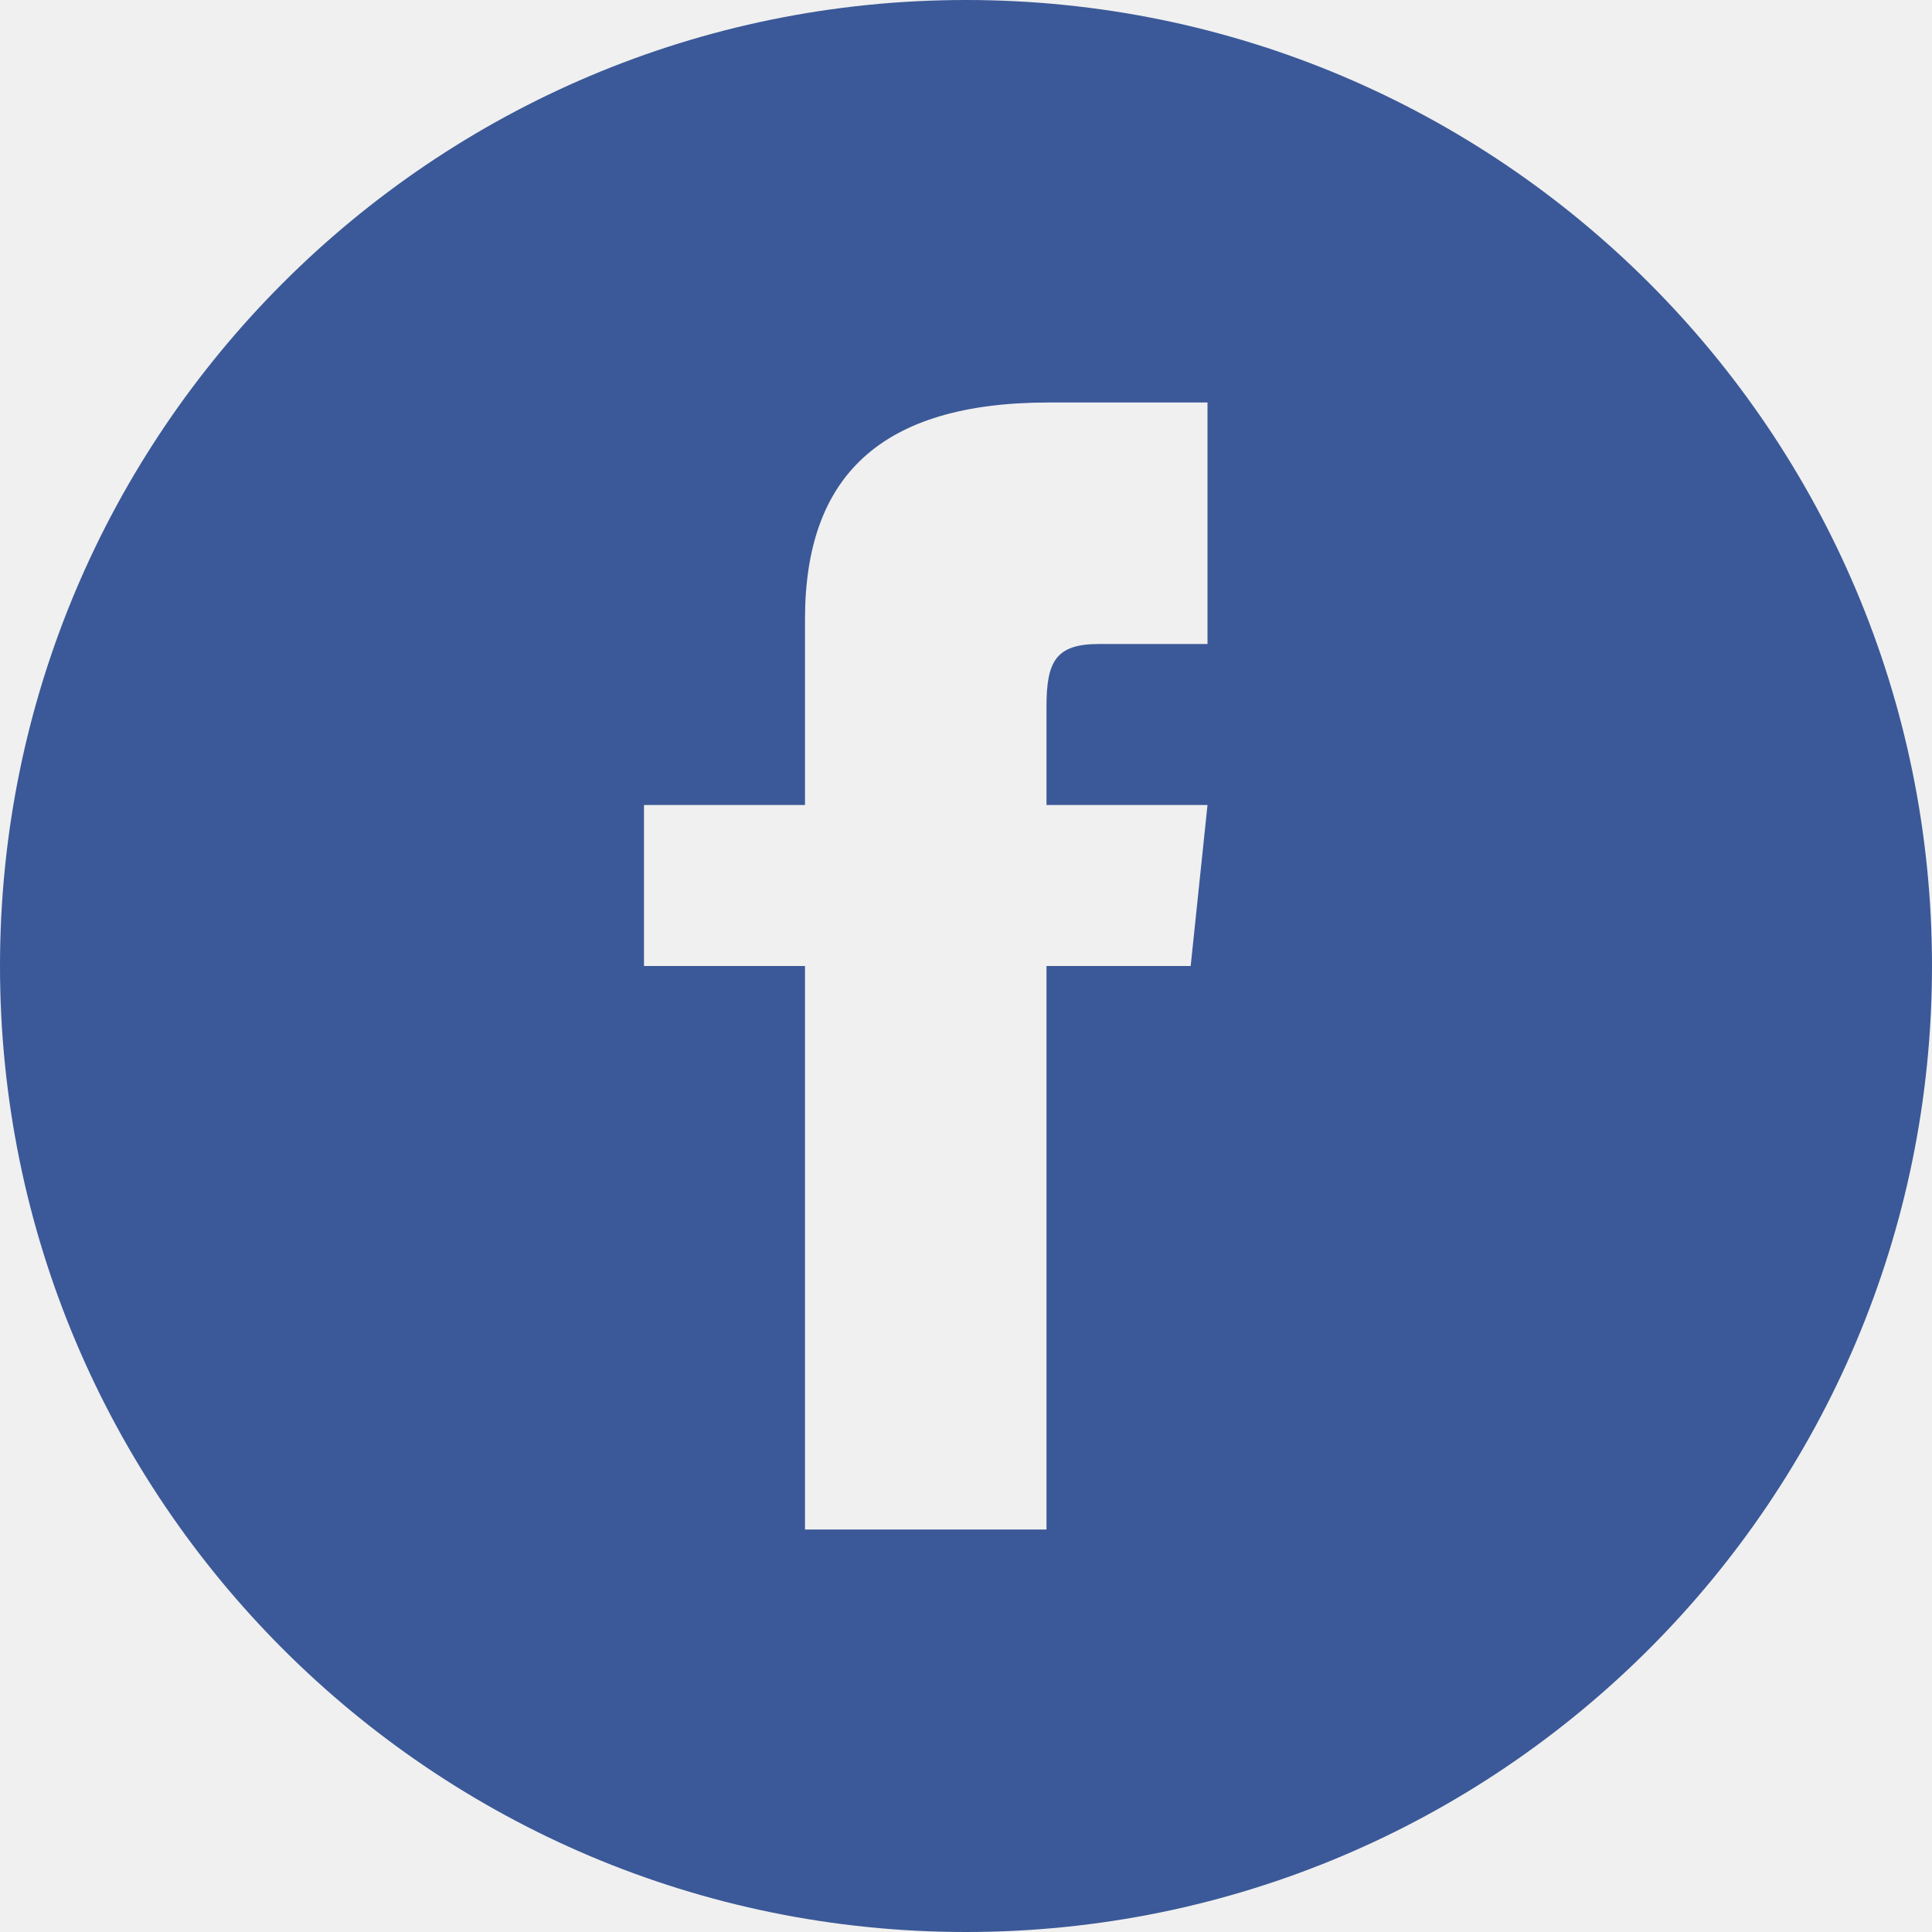
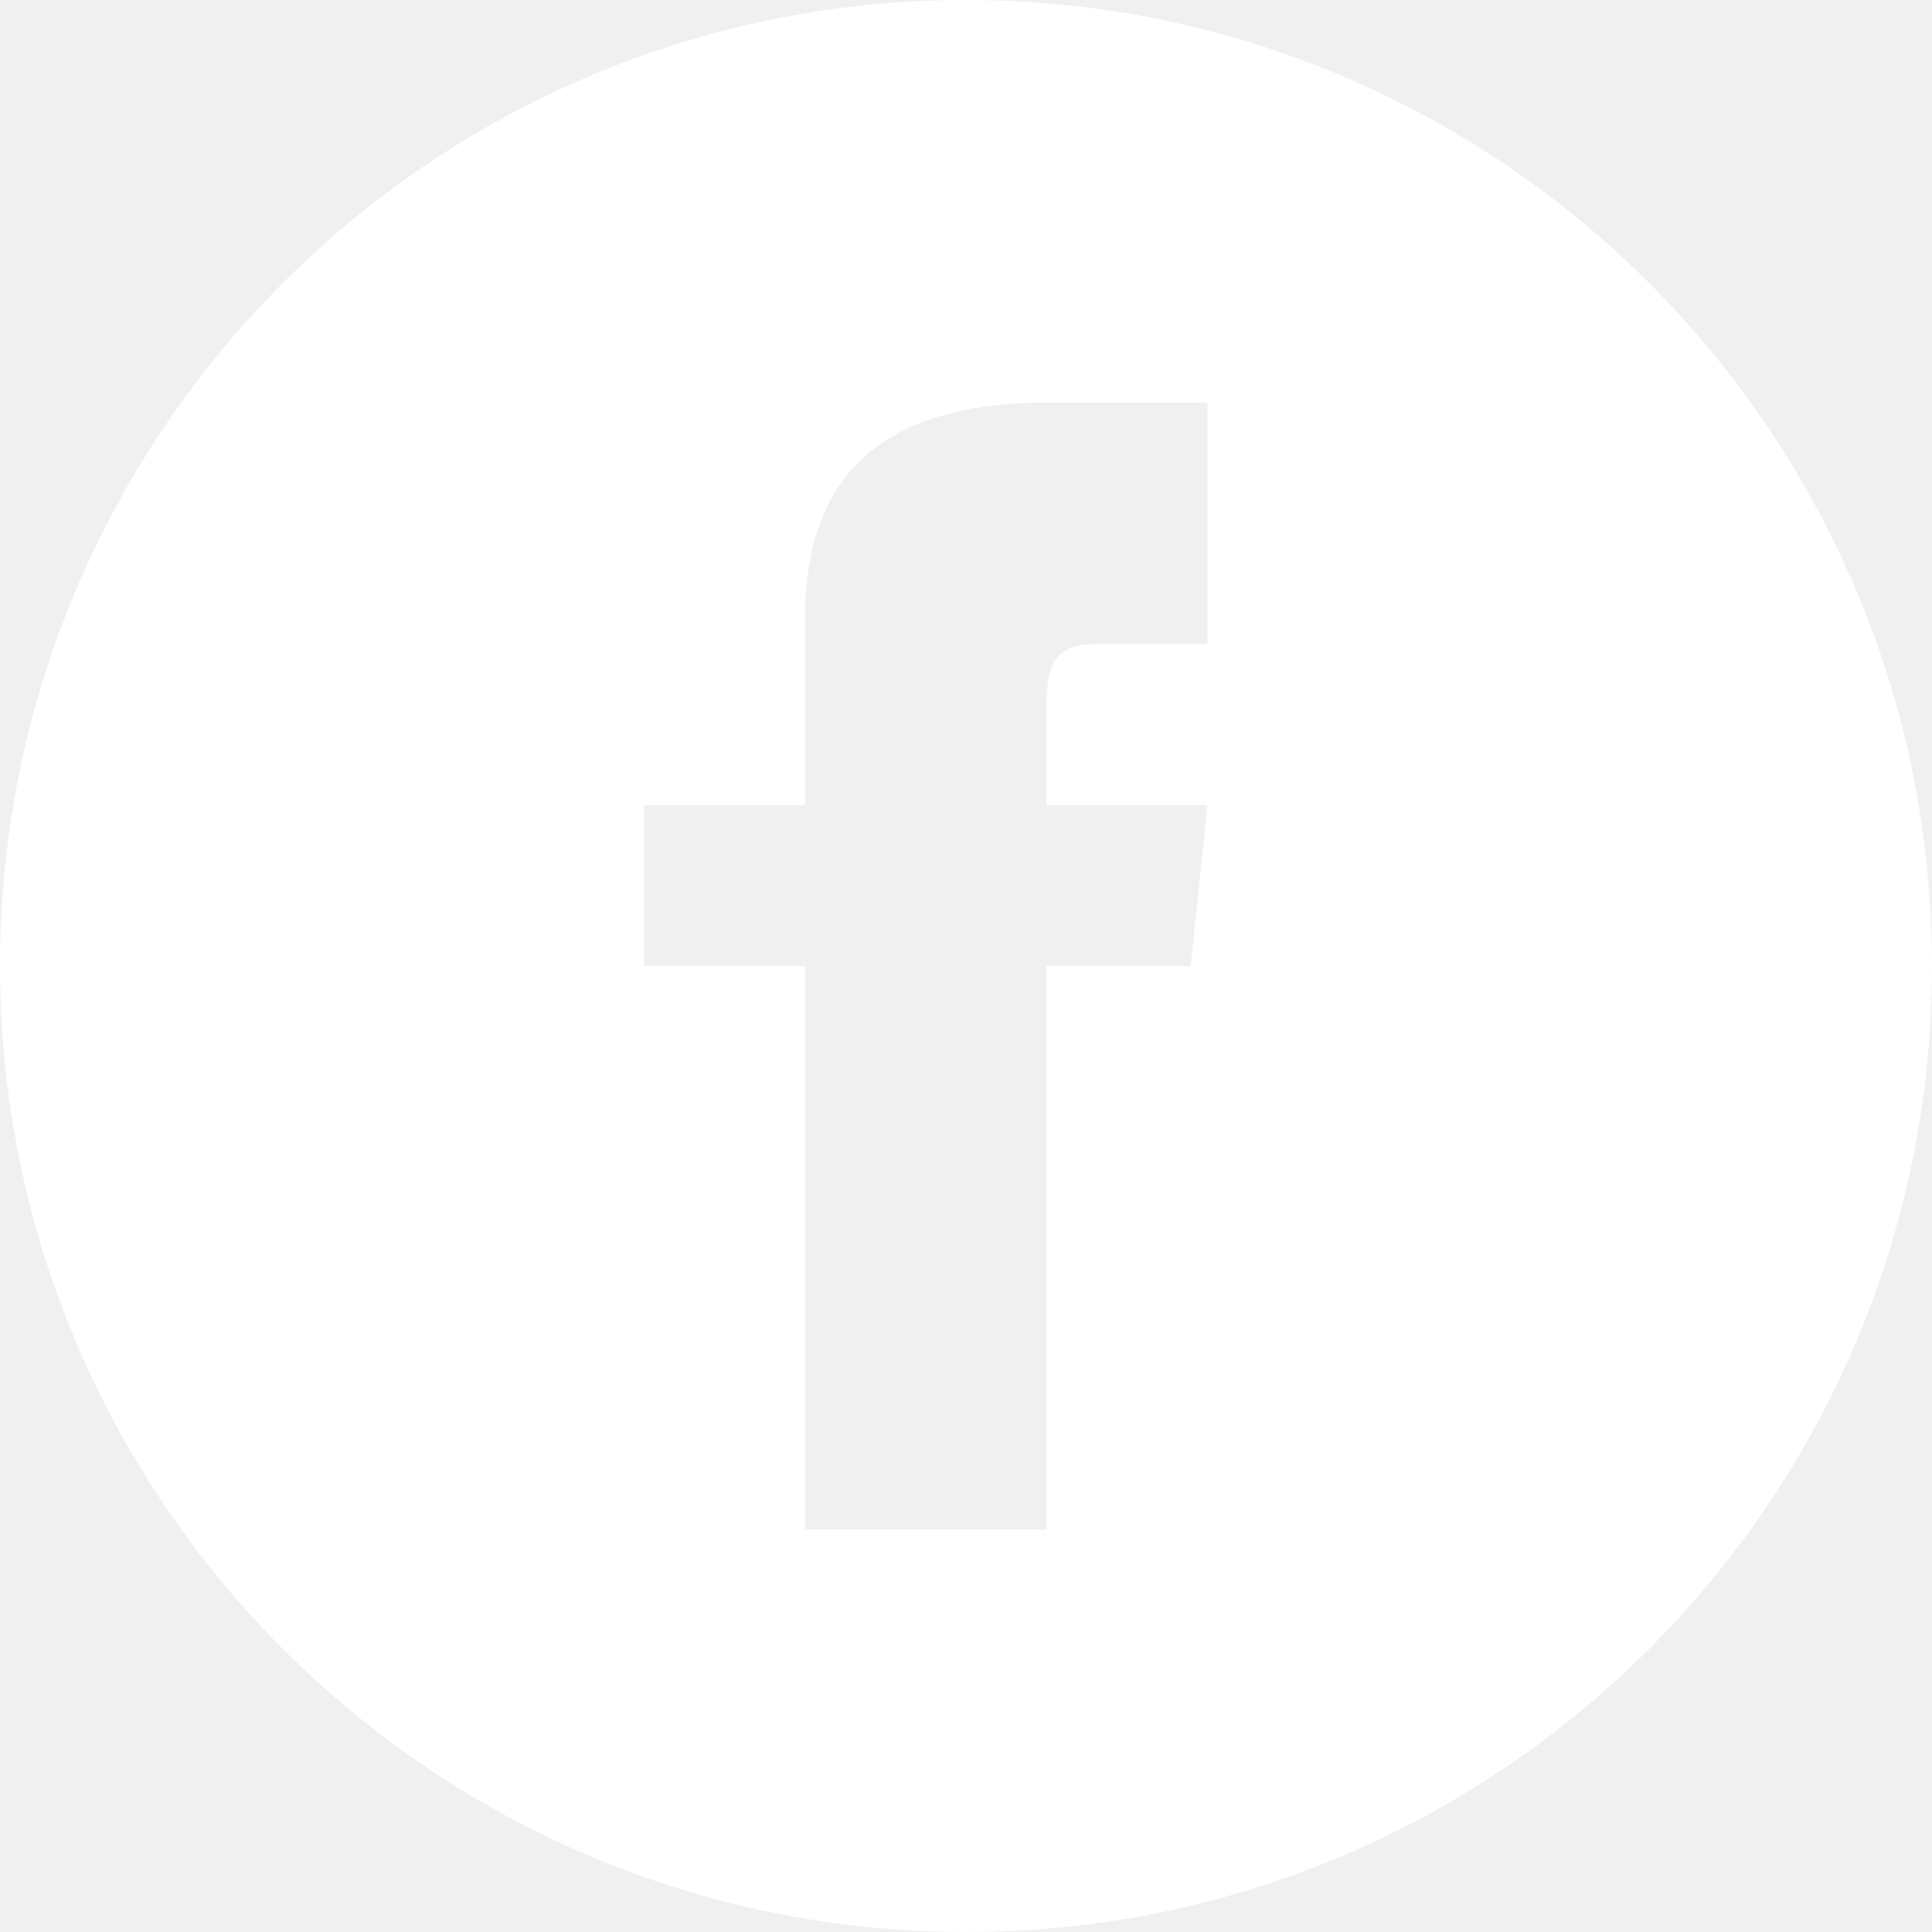
- <svg xmlns="http://www.w3.org/2000/svg" width="24" height="24" viewBox="0 0 24 24" fill="#000000">
-   <path d="M12 0C5.373 0 0 5.373 0 12C0 18.627 5.373 24 12 24C18.627 24 24 18.627 24 12C24 5.373 18.627 0 12 0ZM15 8H13.65C13.112 8 13 8.221 13 8.778V10H15L14.791 12H13V19H10V12H8V10H10V7.692C10 5.923 10.931 5 13.029 5H15V8Z" fill="#3B5998" />
+ <svg xmlns="http://www.w3.org/2000/svg" width="24" height="24" viewBox="0 0 24 24" fill="none">
+   <path d="M12 0C5.373 0 0 5.373 0 12C0 18.627 5.373 24 12 24C18.627 24 24 18.627 24 12C24 5.373 18.627 0 12 0ZM15 8H13.65C13.112 8 13 8.221 13 8.778V10H15L14.791 12H13V19H10V12H8V10H10V7.692C10 5.923 10.931 5 13.029 5H15V8Z" fill="#FFFFFF" />
</svg>
